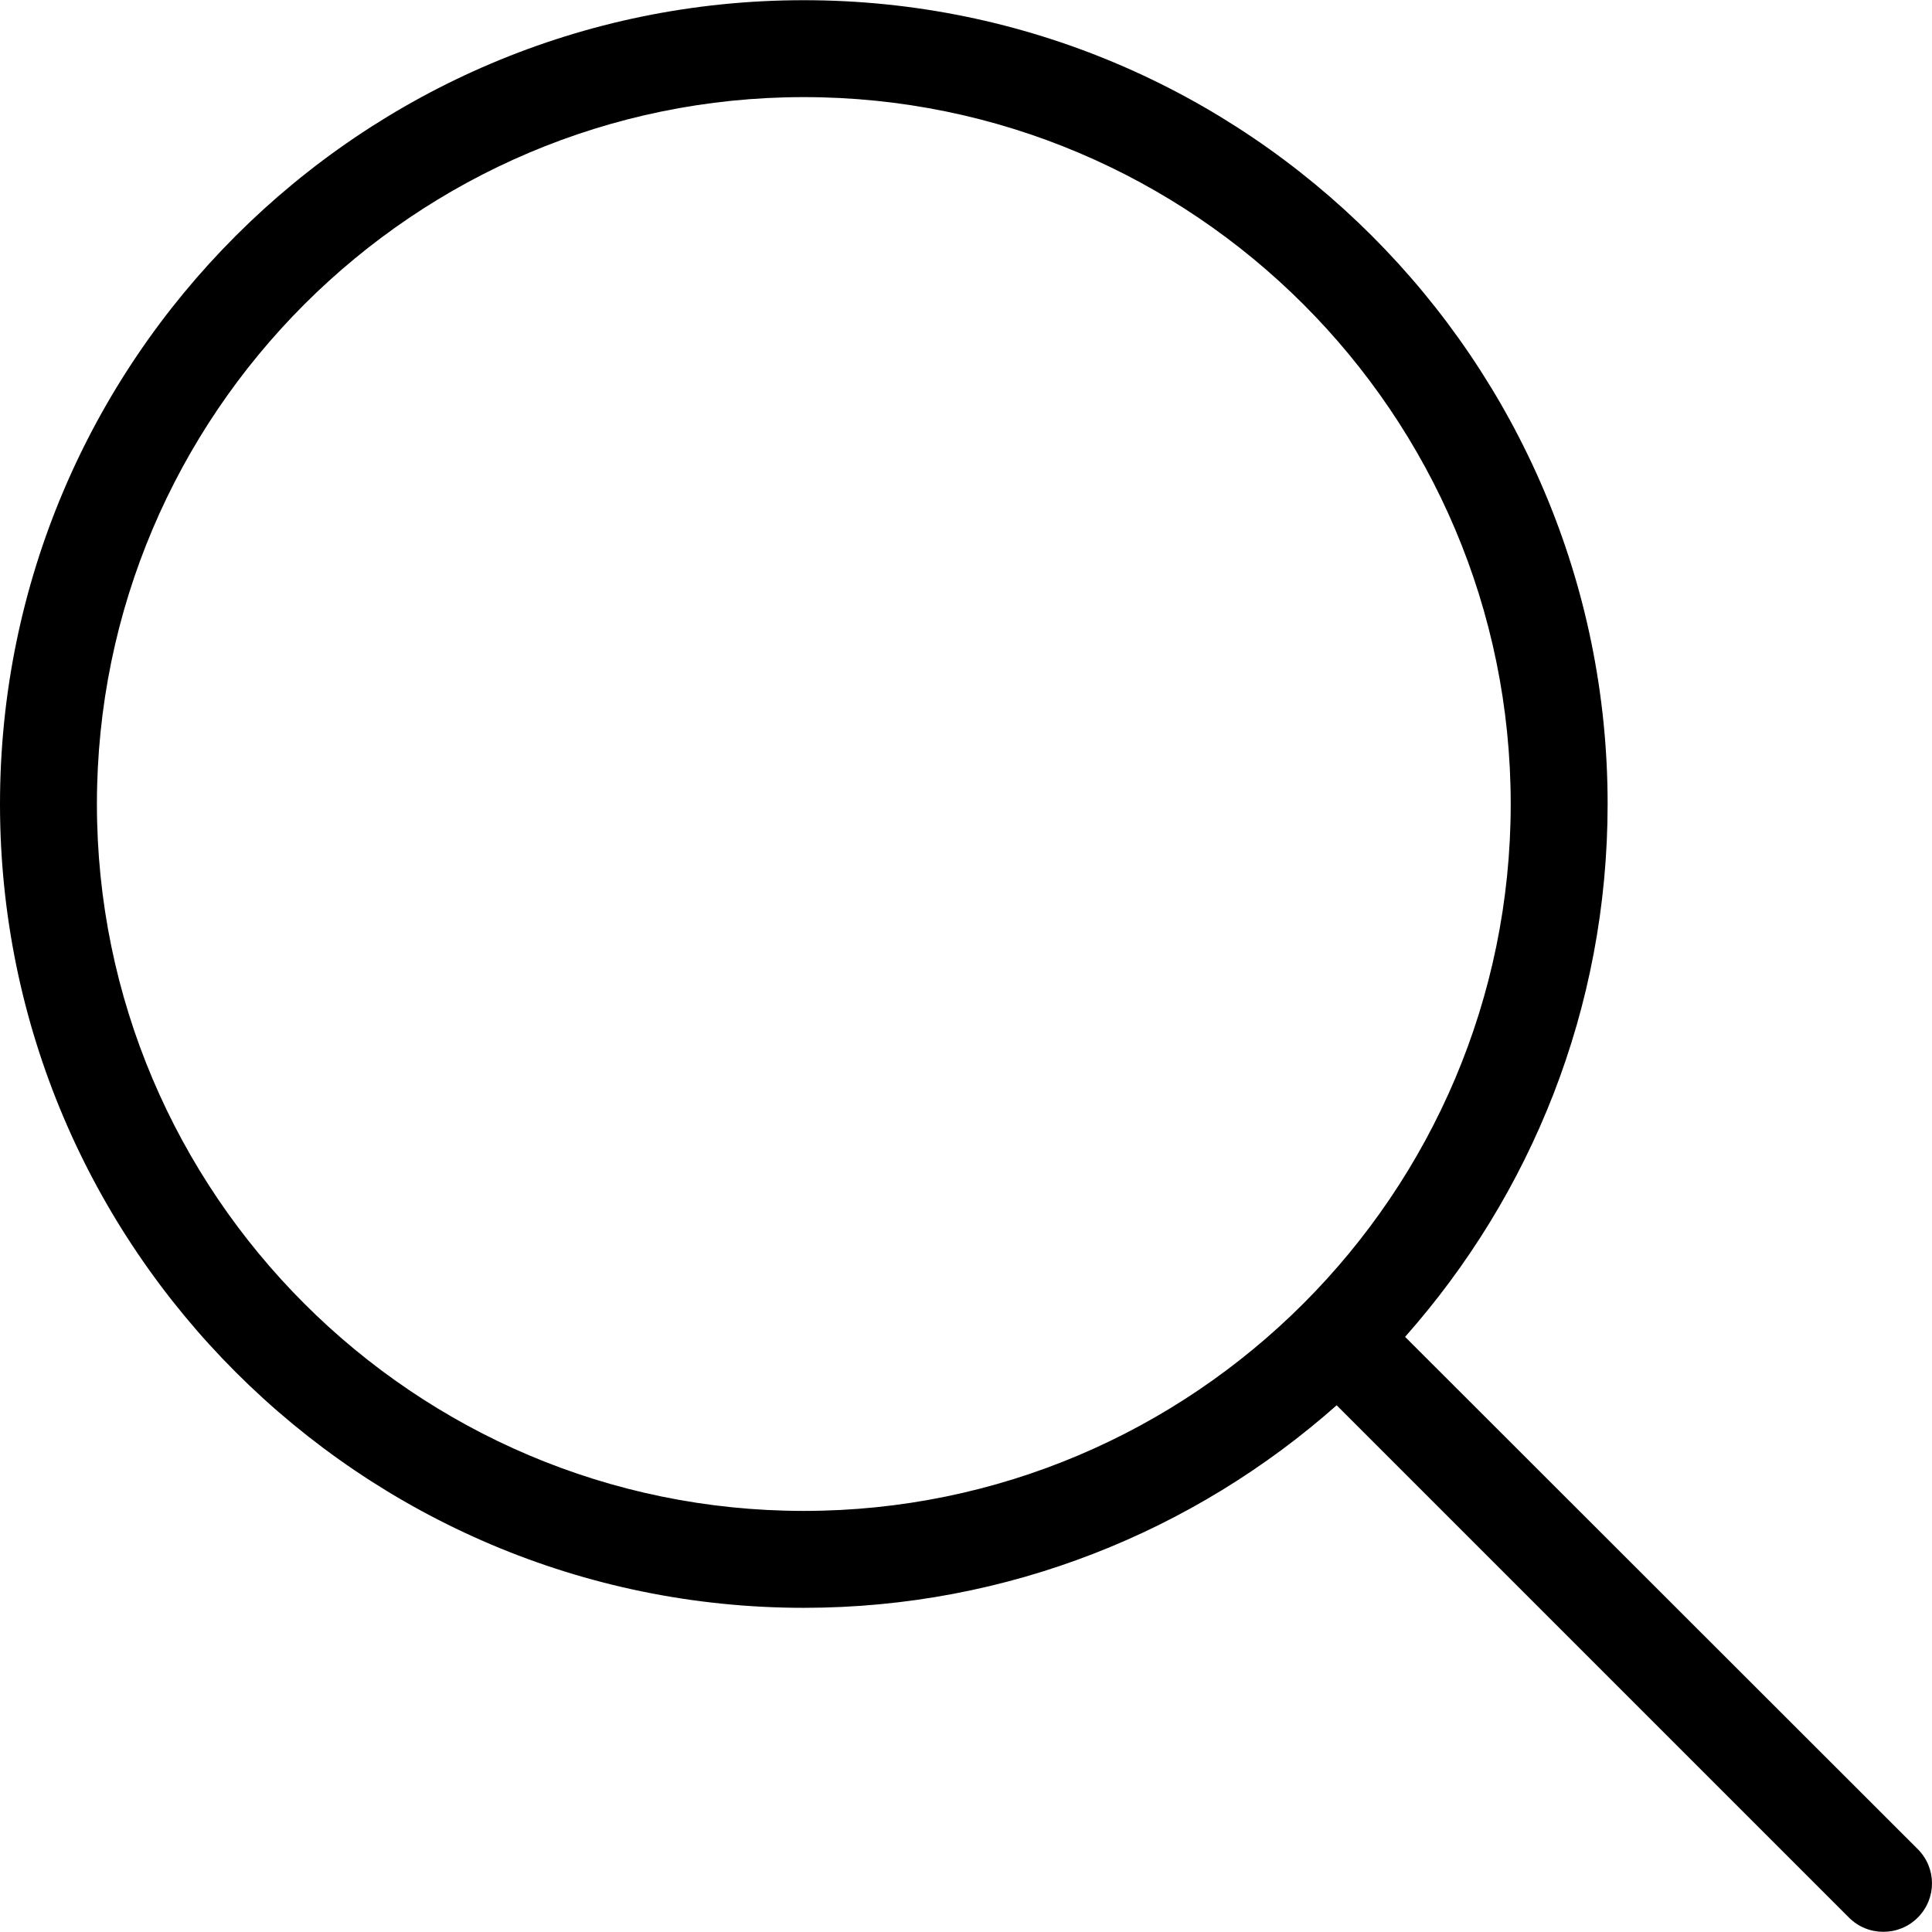
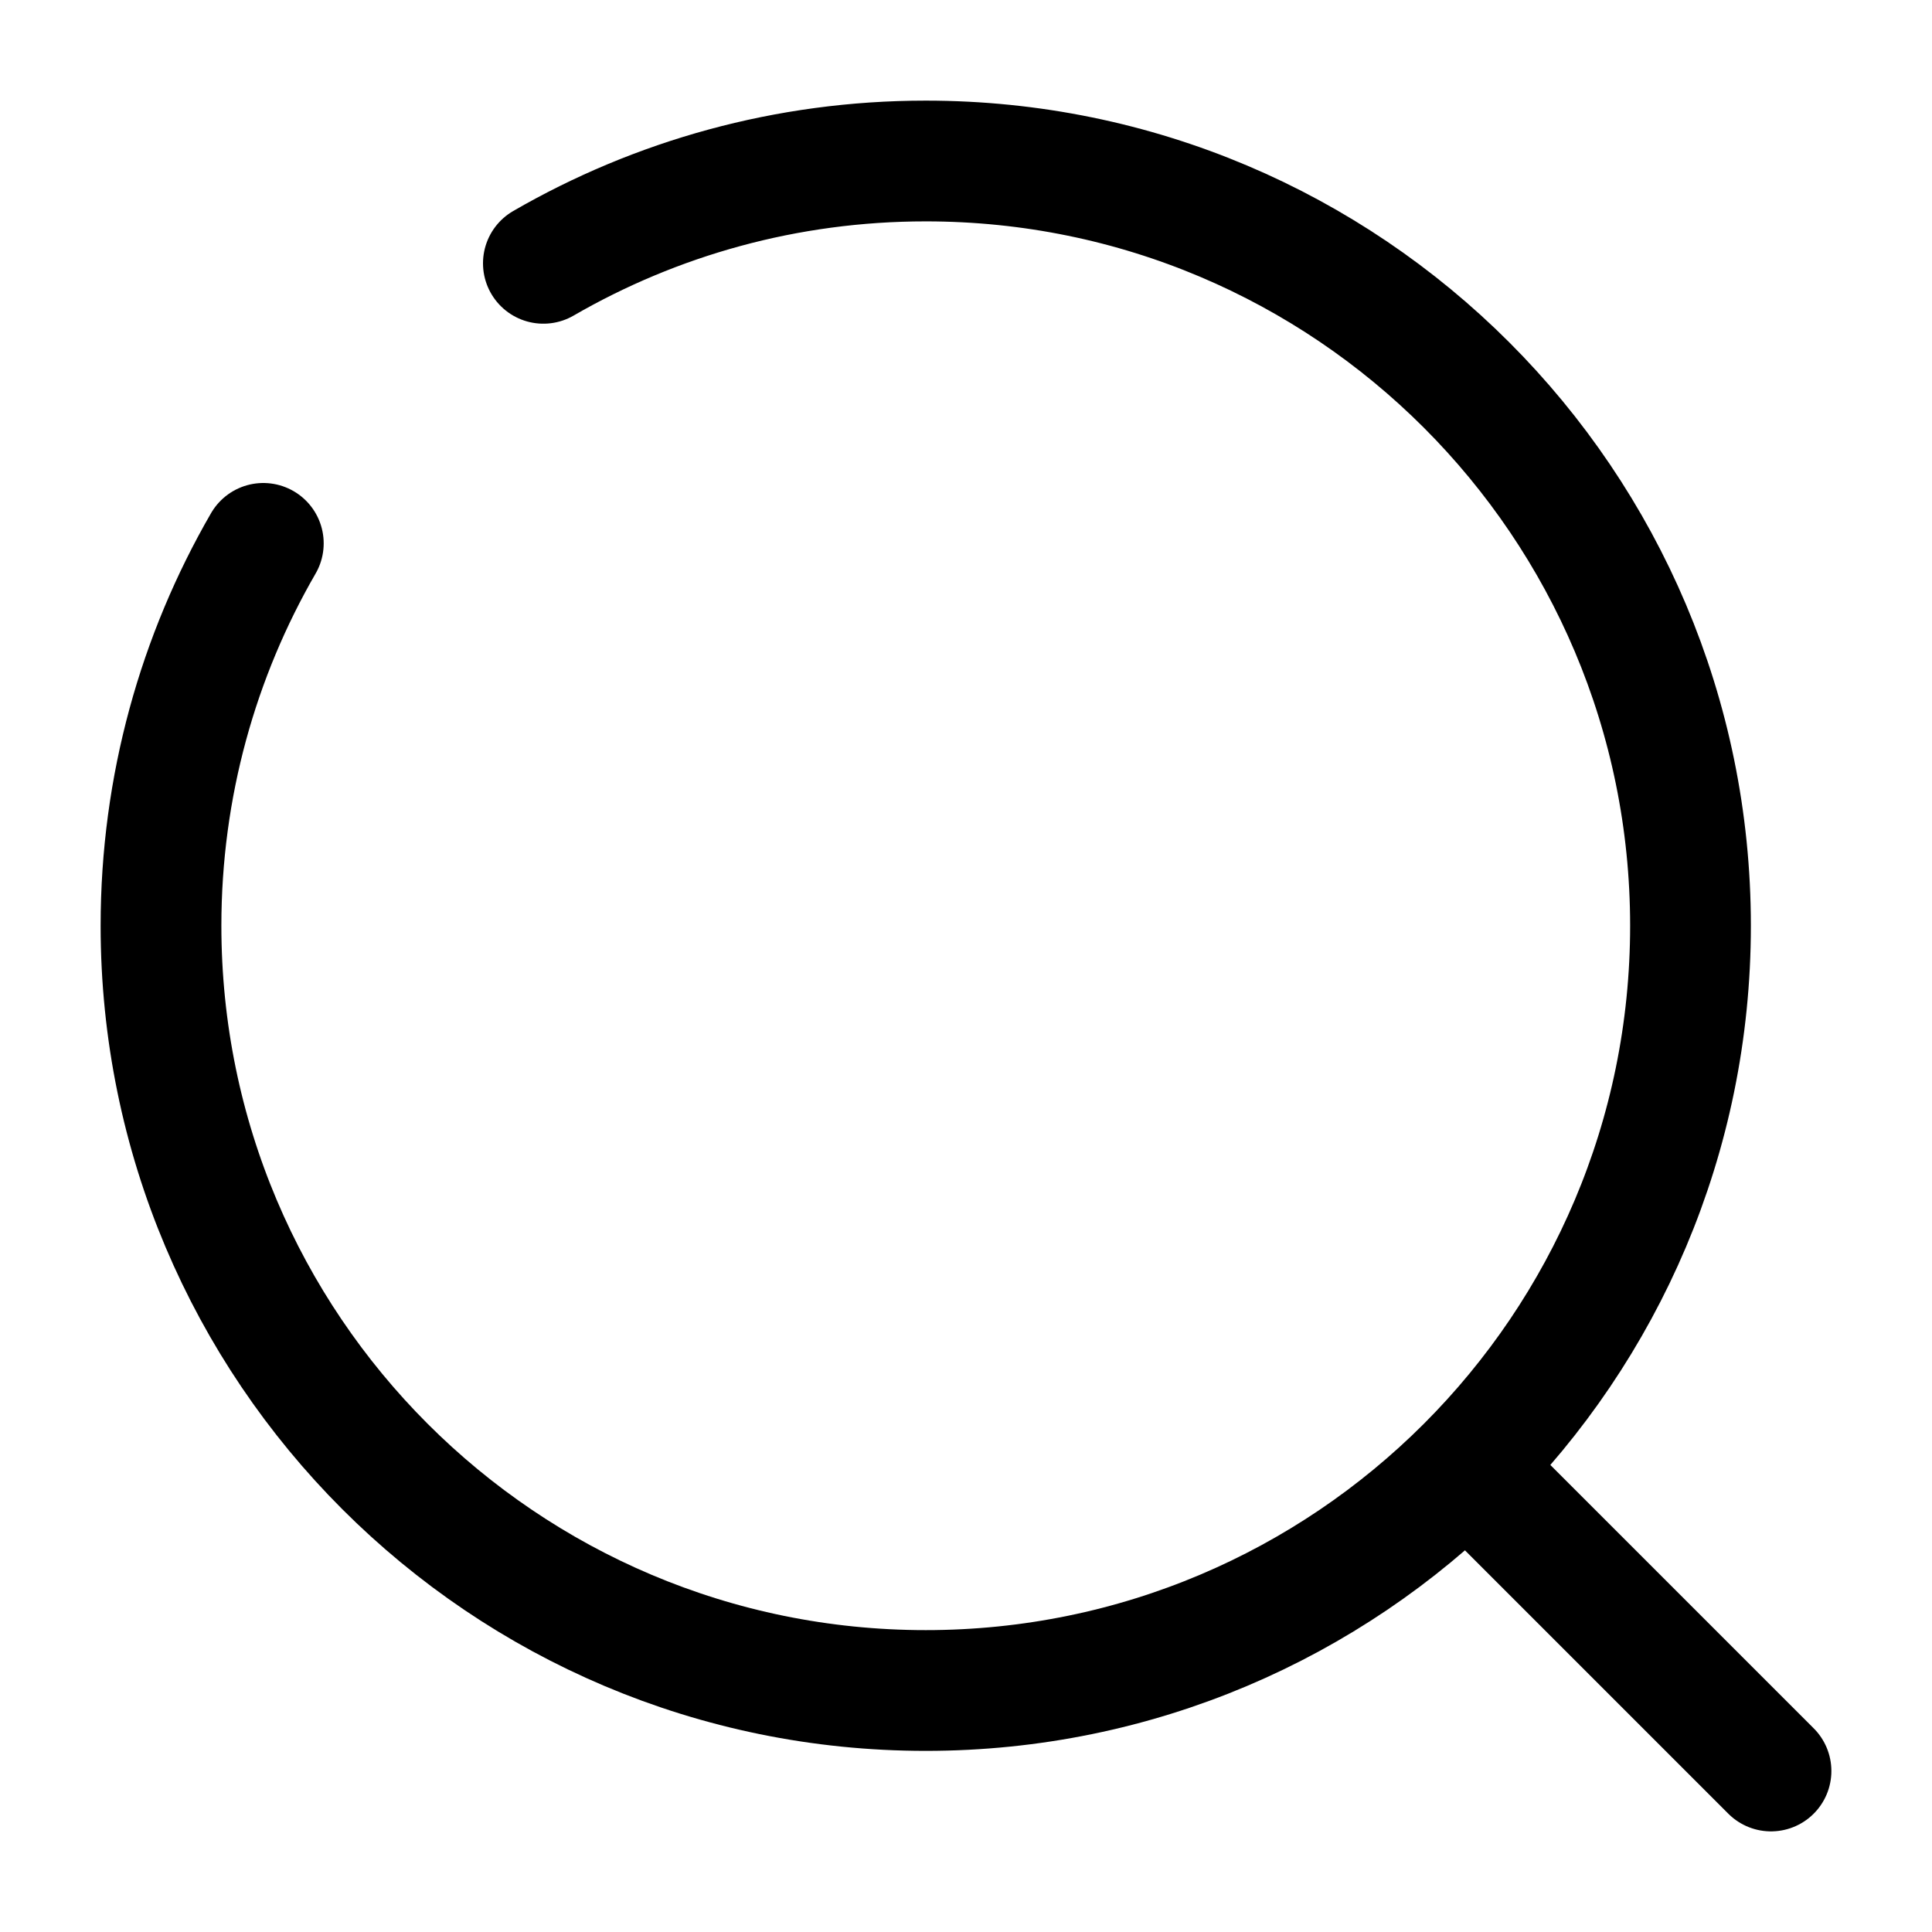
- <svg xmlns="http://www.w3.org/2000/svg" fill="#000000" height="800px" width="800px" version="1.1" id="Capa_1" viewBox="0 0 488.4 488.4" xml:space="preserve">
-   <g>
-     <g>
-       <path d="M0,203.25c0,112.1,91.2,203.2,203.2,203.2c51.6,0,98.8-19.4,134.7-51.2l129.5,129.5c2.4,2.4,5.5,3.6,8.7,3.6    s6.3-1.2,8.7-3.6c4.8-4.8,4.8-12.5,0-17.3l-129.6-129.5c31.8-35.9,51.2-83,51.2-134.7c0-112.1-91.2-203.2-203.2-203.2    S0,91.15,0,203.25z M381.9,203.25c0,98.5-80.2,178.7-178.7,178.7s-178.7-80.2-178.7-178.7s80.2-178.7,178.7-178.7    S381.9,104.65,381.9,203.25z" />
-     </g>
+ <svg xmlns="http://www.w3.org/2000/svg" width="800px" height="800px" viewBox="0 0 24 24" fill="none">
+   <g id="SVGRepo_bgCarrier" stroke-width="0" />
+   <g id="SVGRepo_tracerCarrier" stroke-linecap="round" stroke-linejoin="round" />
+   <g id="SVGRepo_iconCarrier">
+     <path d="M18.5 18.5L22 22" stroke="#000000" stroke-width="1.5" stroke-linecap="round" />
+     <path d="M6.75 3.271C8.147 2.463 9.77 2 11.5 2C16.747 2 21 6.253 21 11.5C21 16.747 16.747 21 11.5 21C6.253 21 2 16.747 2 11.5C2 9.77 2.463 8.147 3.271 6.75" stroke="#000000" stroke-width="1.5" stroke-linecap="round" />
  </g>
</svg>
